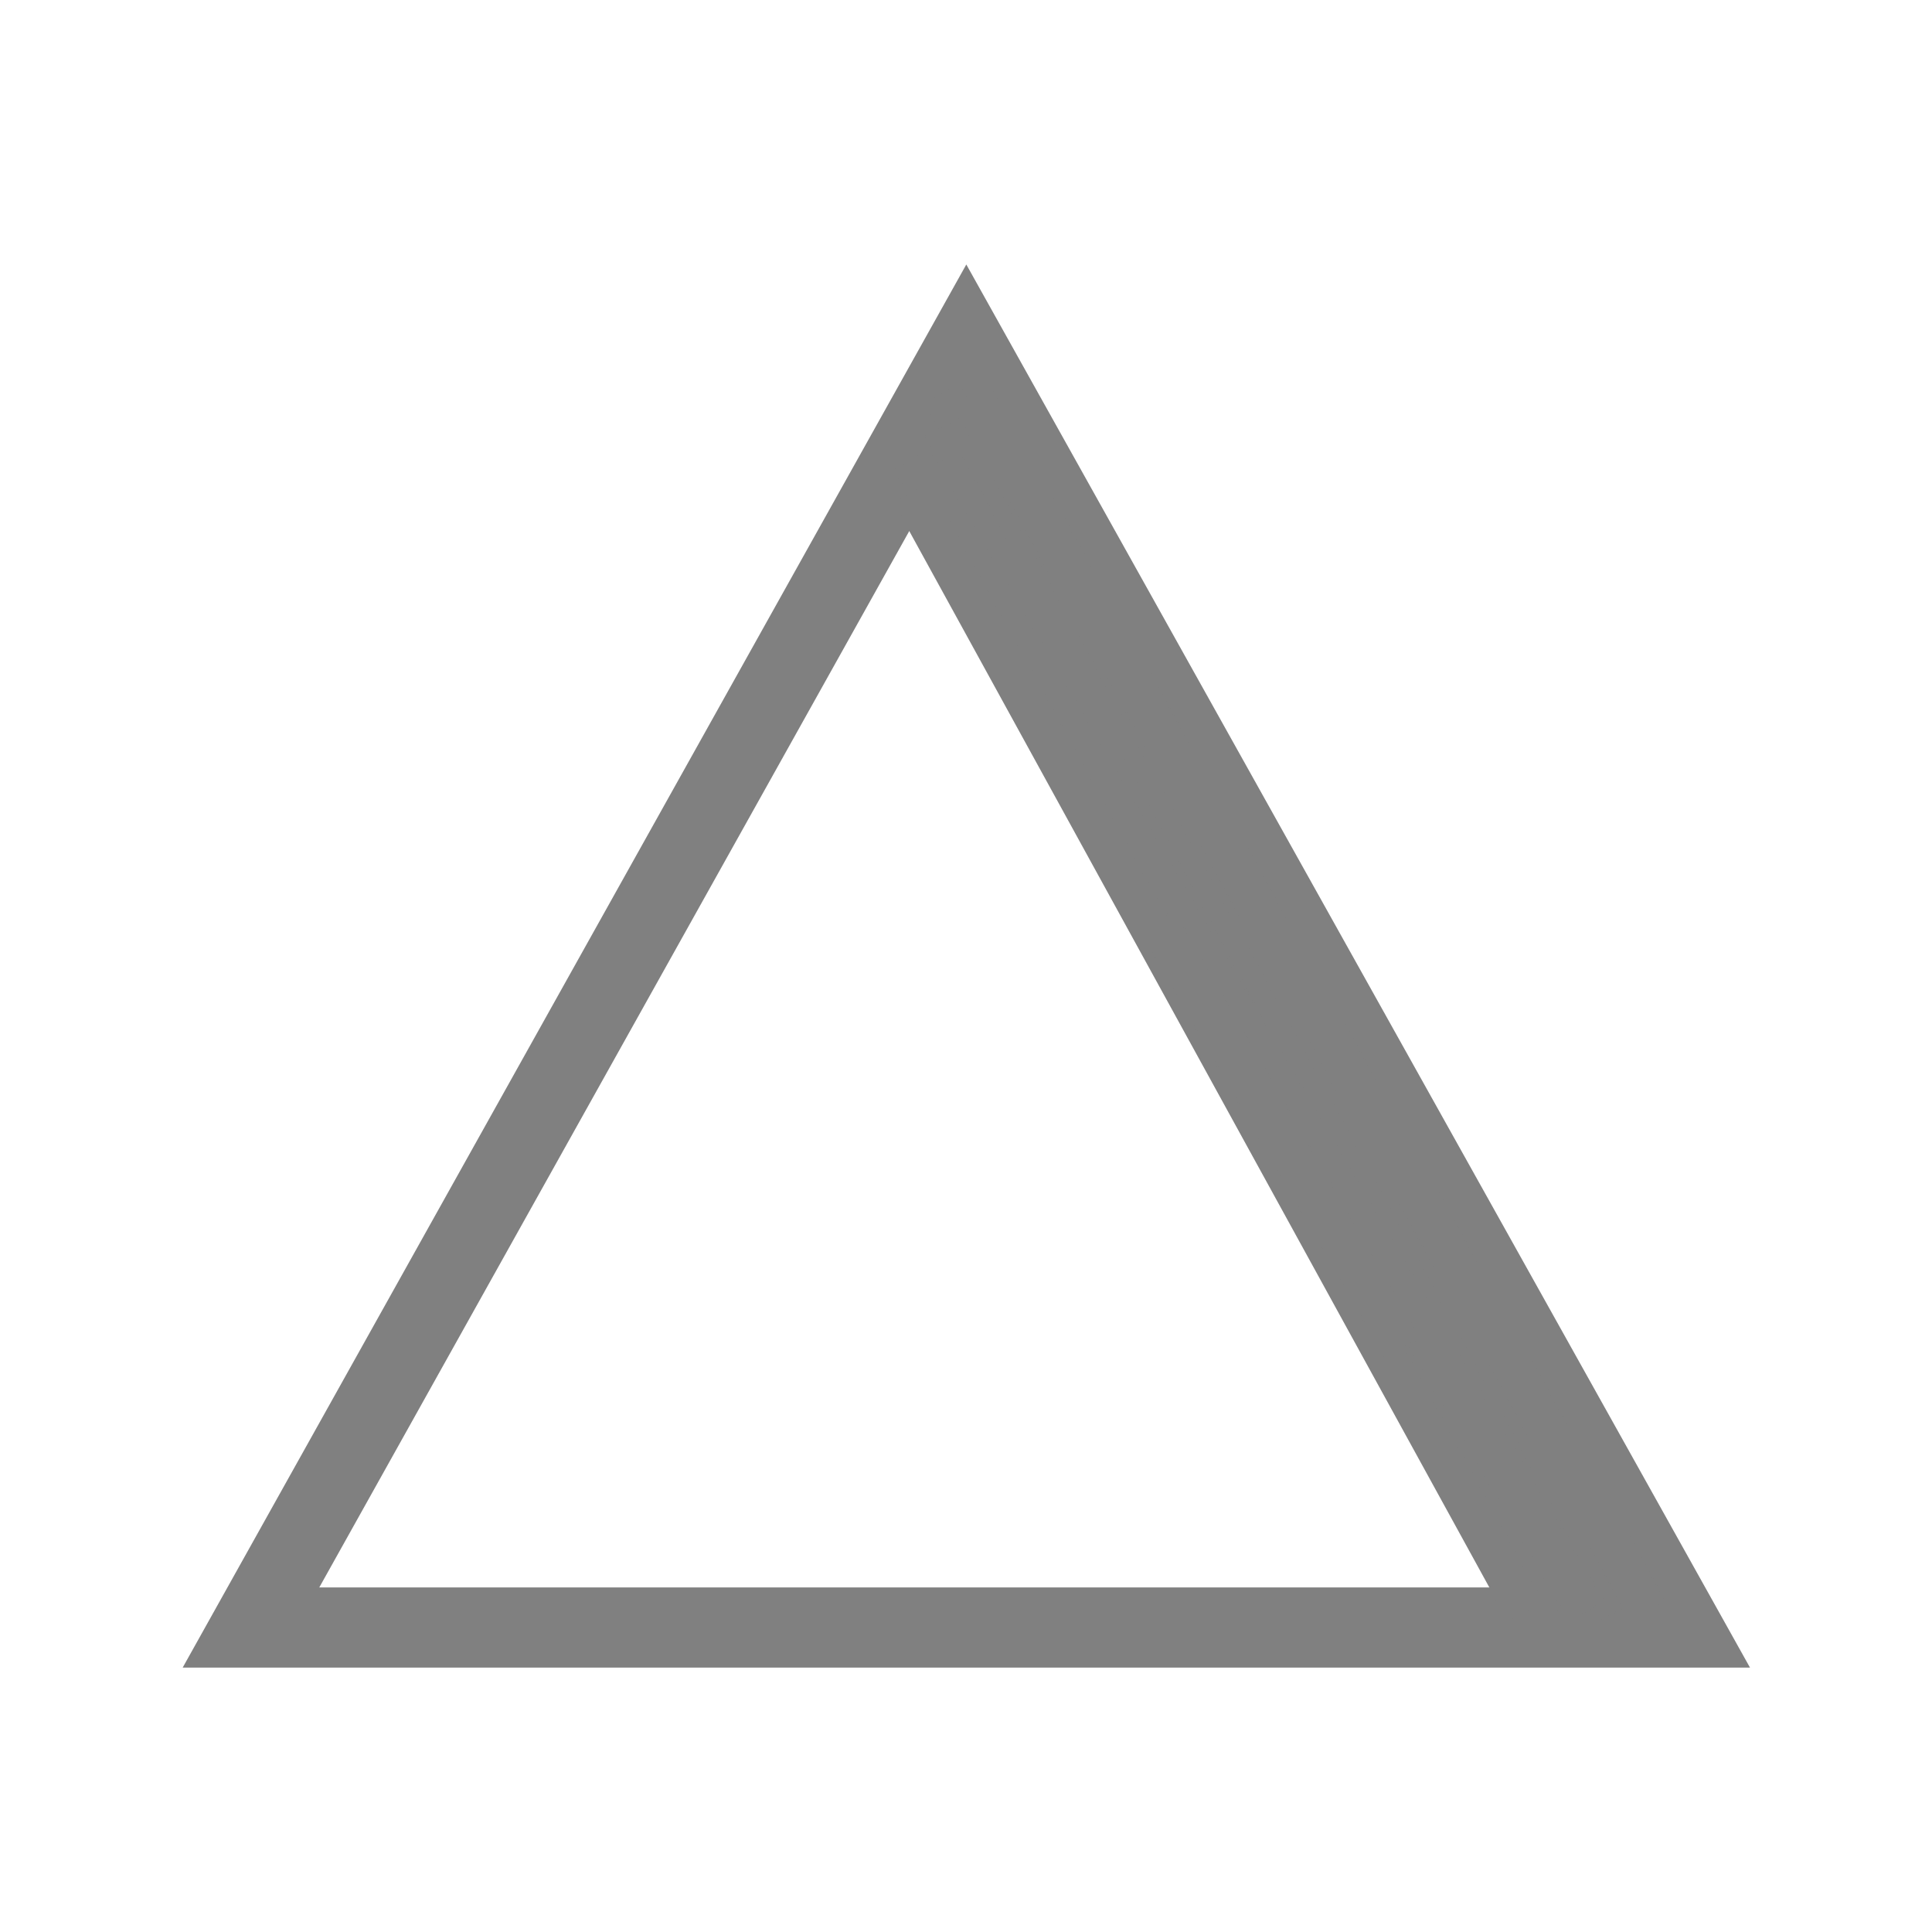
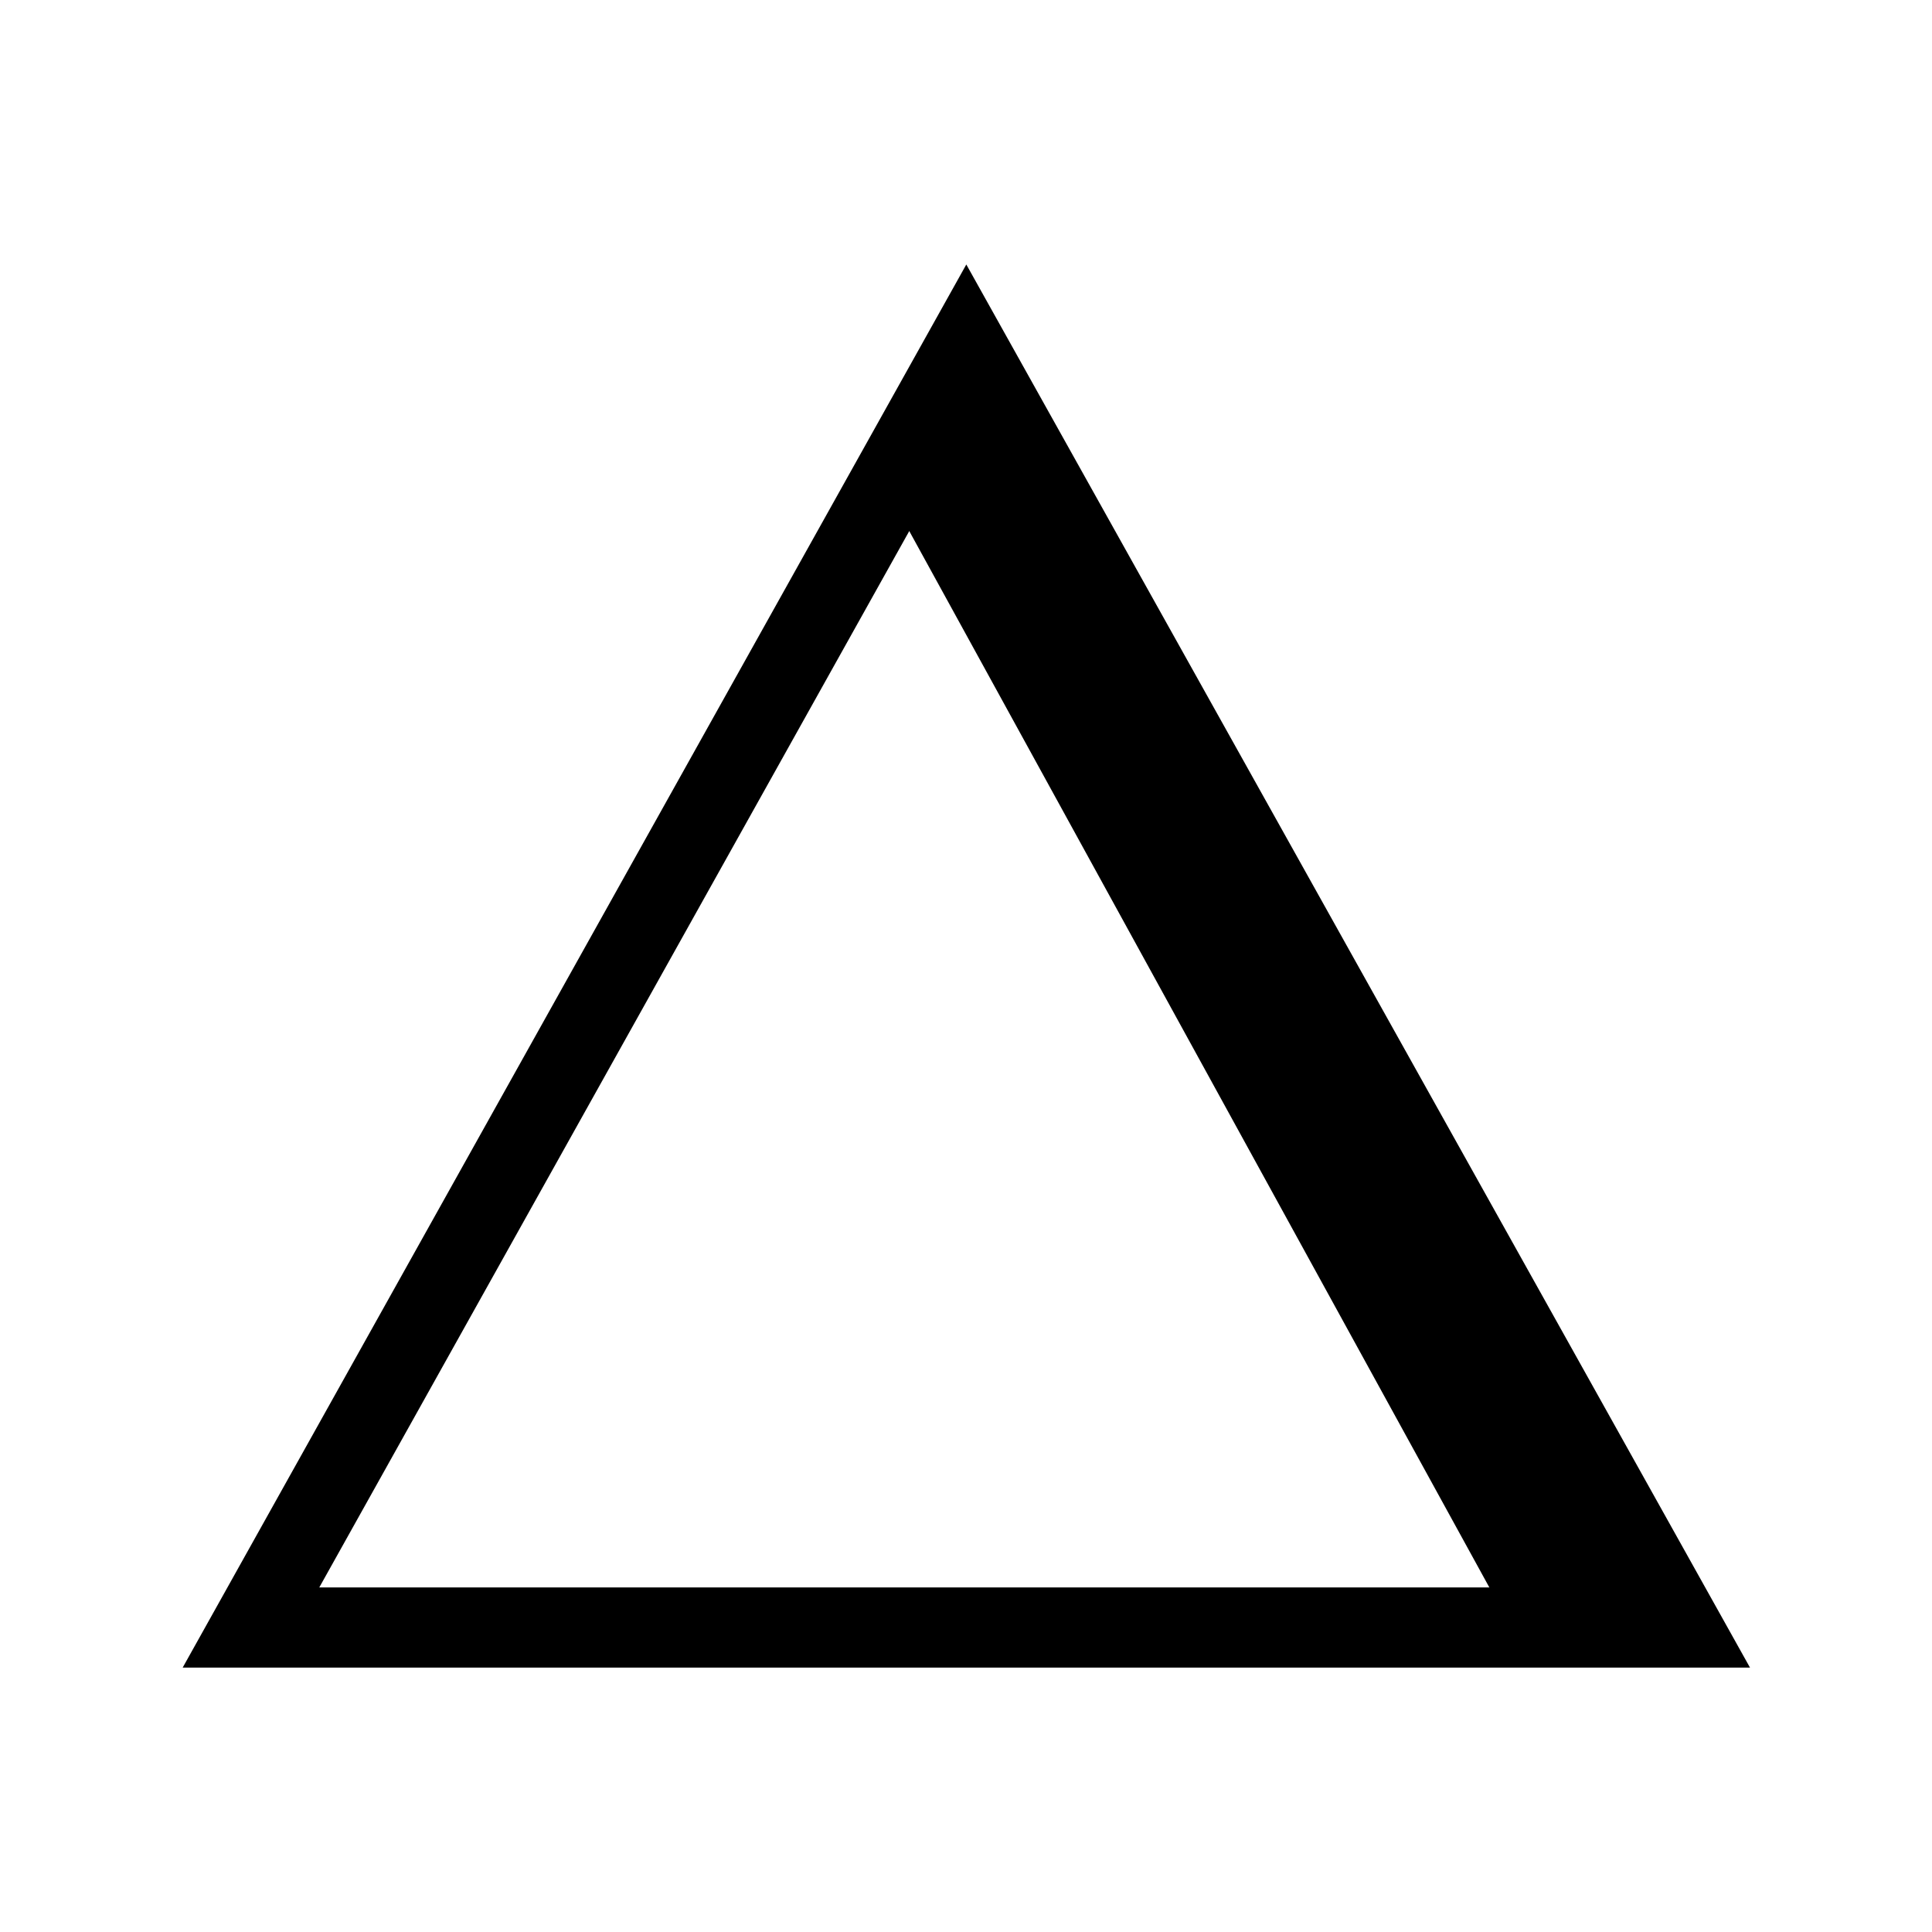
<svg xmlns="http://www.w3.org/2000/svg" version="1.1" viewBox="0 0 24 24" width="16px" height="16px">
-   <g transform="matrix(.49799 0 0 .49799 -309.62 -27.09)" data-iconColor="Nowignore" fill-rule="evenodd" stroke="#808080" data-themed="true">
+   <g transform="matrix(.49799 0 0 .49799 -309.62 -27.09)" data-iconColor="Nowignore" fill-rule="evenodd" stroke="#000" data-themed="true">
    <g transform="translate(628,63)">
      <g style="fill:none;stroke-width:2">
        <polygon points="0 31.997 17.844 .047 35.689 31.997" />
      </g>
      <path d="m34.085 31.59-16.851-30.359" />
      <path d="m34.851 31.59-16.851-30.359" />
      <path d="m33.319 31.59-16.085-29.538" />
      <path d="m32.553 31.59-15.319-28.718" />
      <path d="m16.468 2.872 16.851 28.718" />
      <path d="m31.787 31.59-15.319-27.897" />
      <path d="m28.723 25.026-6.128-10.667" />
    </g>
  </g>
</svg>
